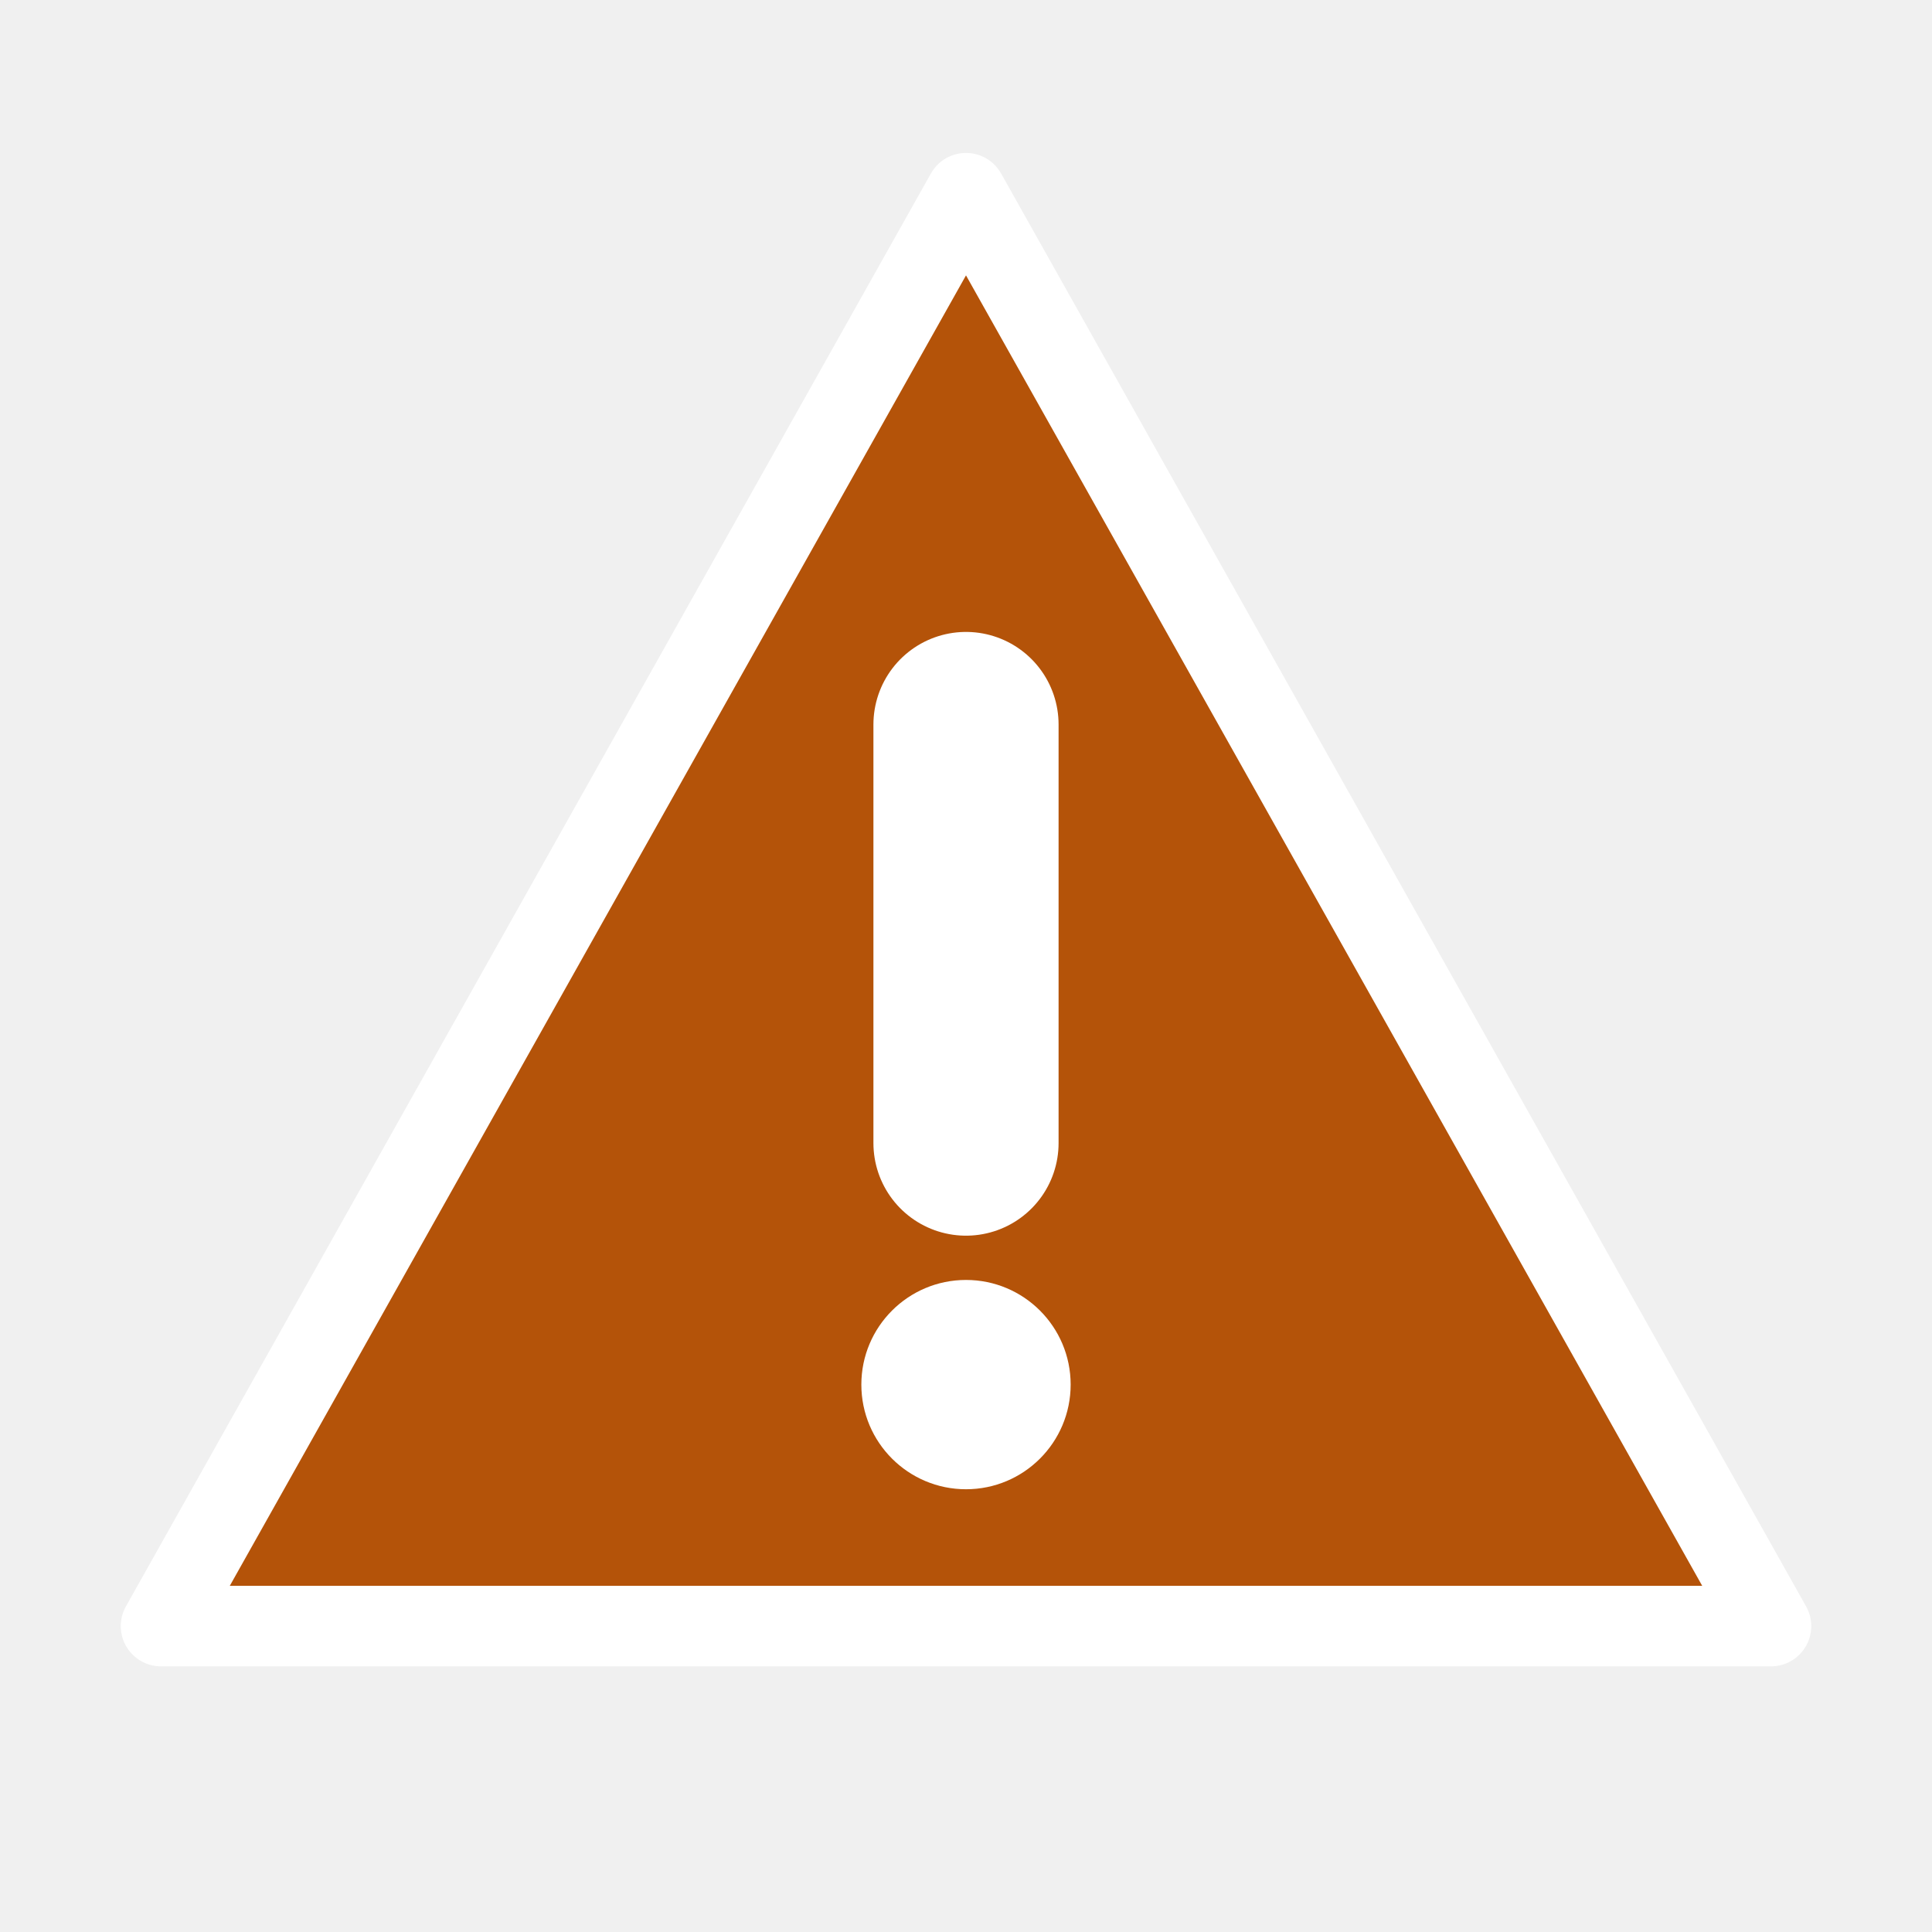
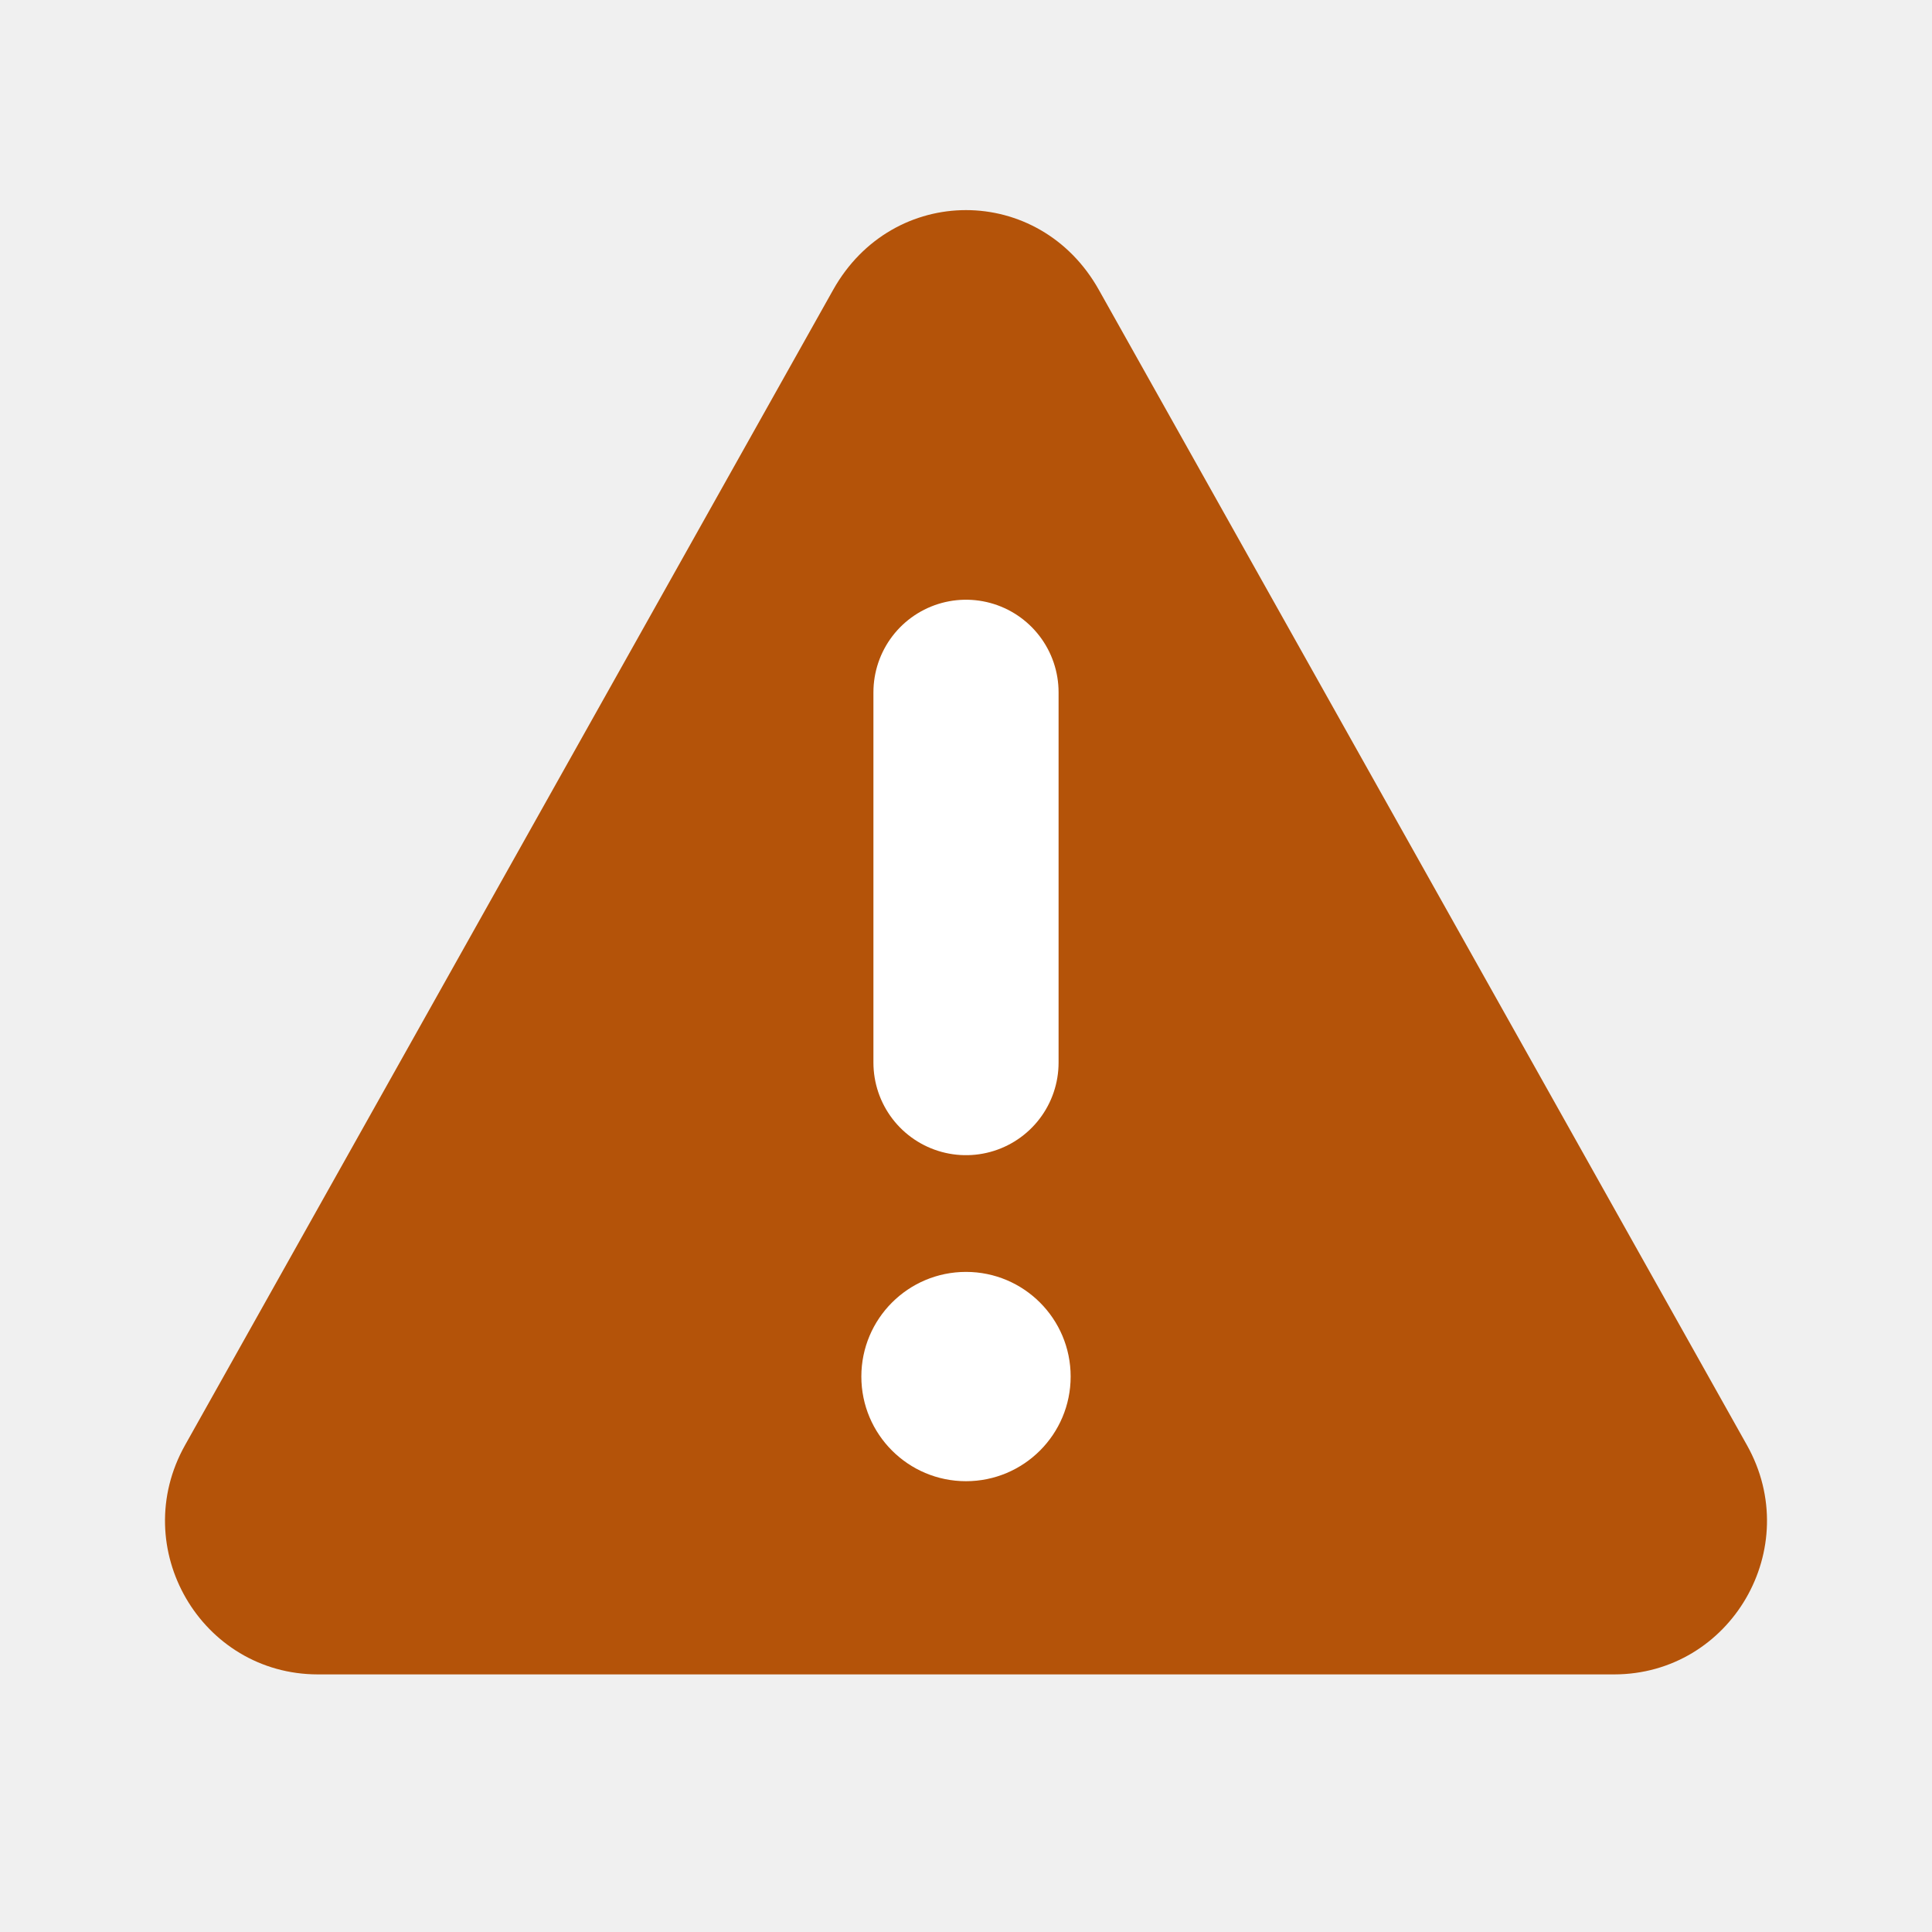
<svg xmlns="http://www.w3.org/2000/svg" viewBox="0 0 24 24" width="24" height="24" role="img" aria-label="Warning">
-   <path d="M12 2.4L22 20.2H2L12 2.4z" fill="#B45309" stroke="#FFFFFF" stroke-width="1" stroke-linejoin="round" />
-   <path d="M12 9v5.2" stroke="#FFFFFF" stroke-width="2.3" stroke-linecap="round" />
-   <circle cx="12" cy="17.2" r="1.3" fill="#FFFFFF" />
+   <path d="M10.35 3.6c.74-1.32 2.56-1.32 3.3 0l8.05 14.35c.72 1.28-.2 2.85-1.65 2.85H3.95c-1.45 0-2.37-1.57-1.65-2.85L10.35 3.6z" fill="#B45309" />
+   <path d="M12 8.6v4.6" fill="none" stroke="#FFFFFF" stroke-width="2.3" stroke-linecap="round" />
+   <circle cx="12" cy="17.1" r="1.3" fill="#FFFFFF" />
</svg>
